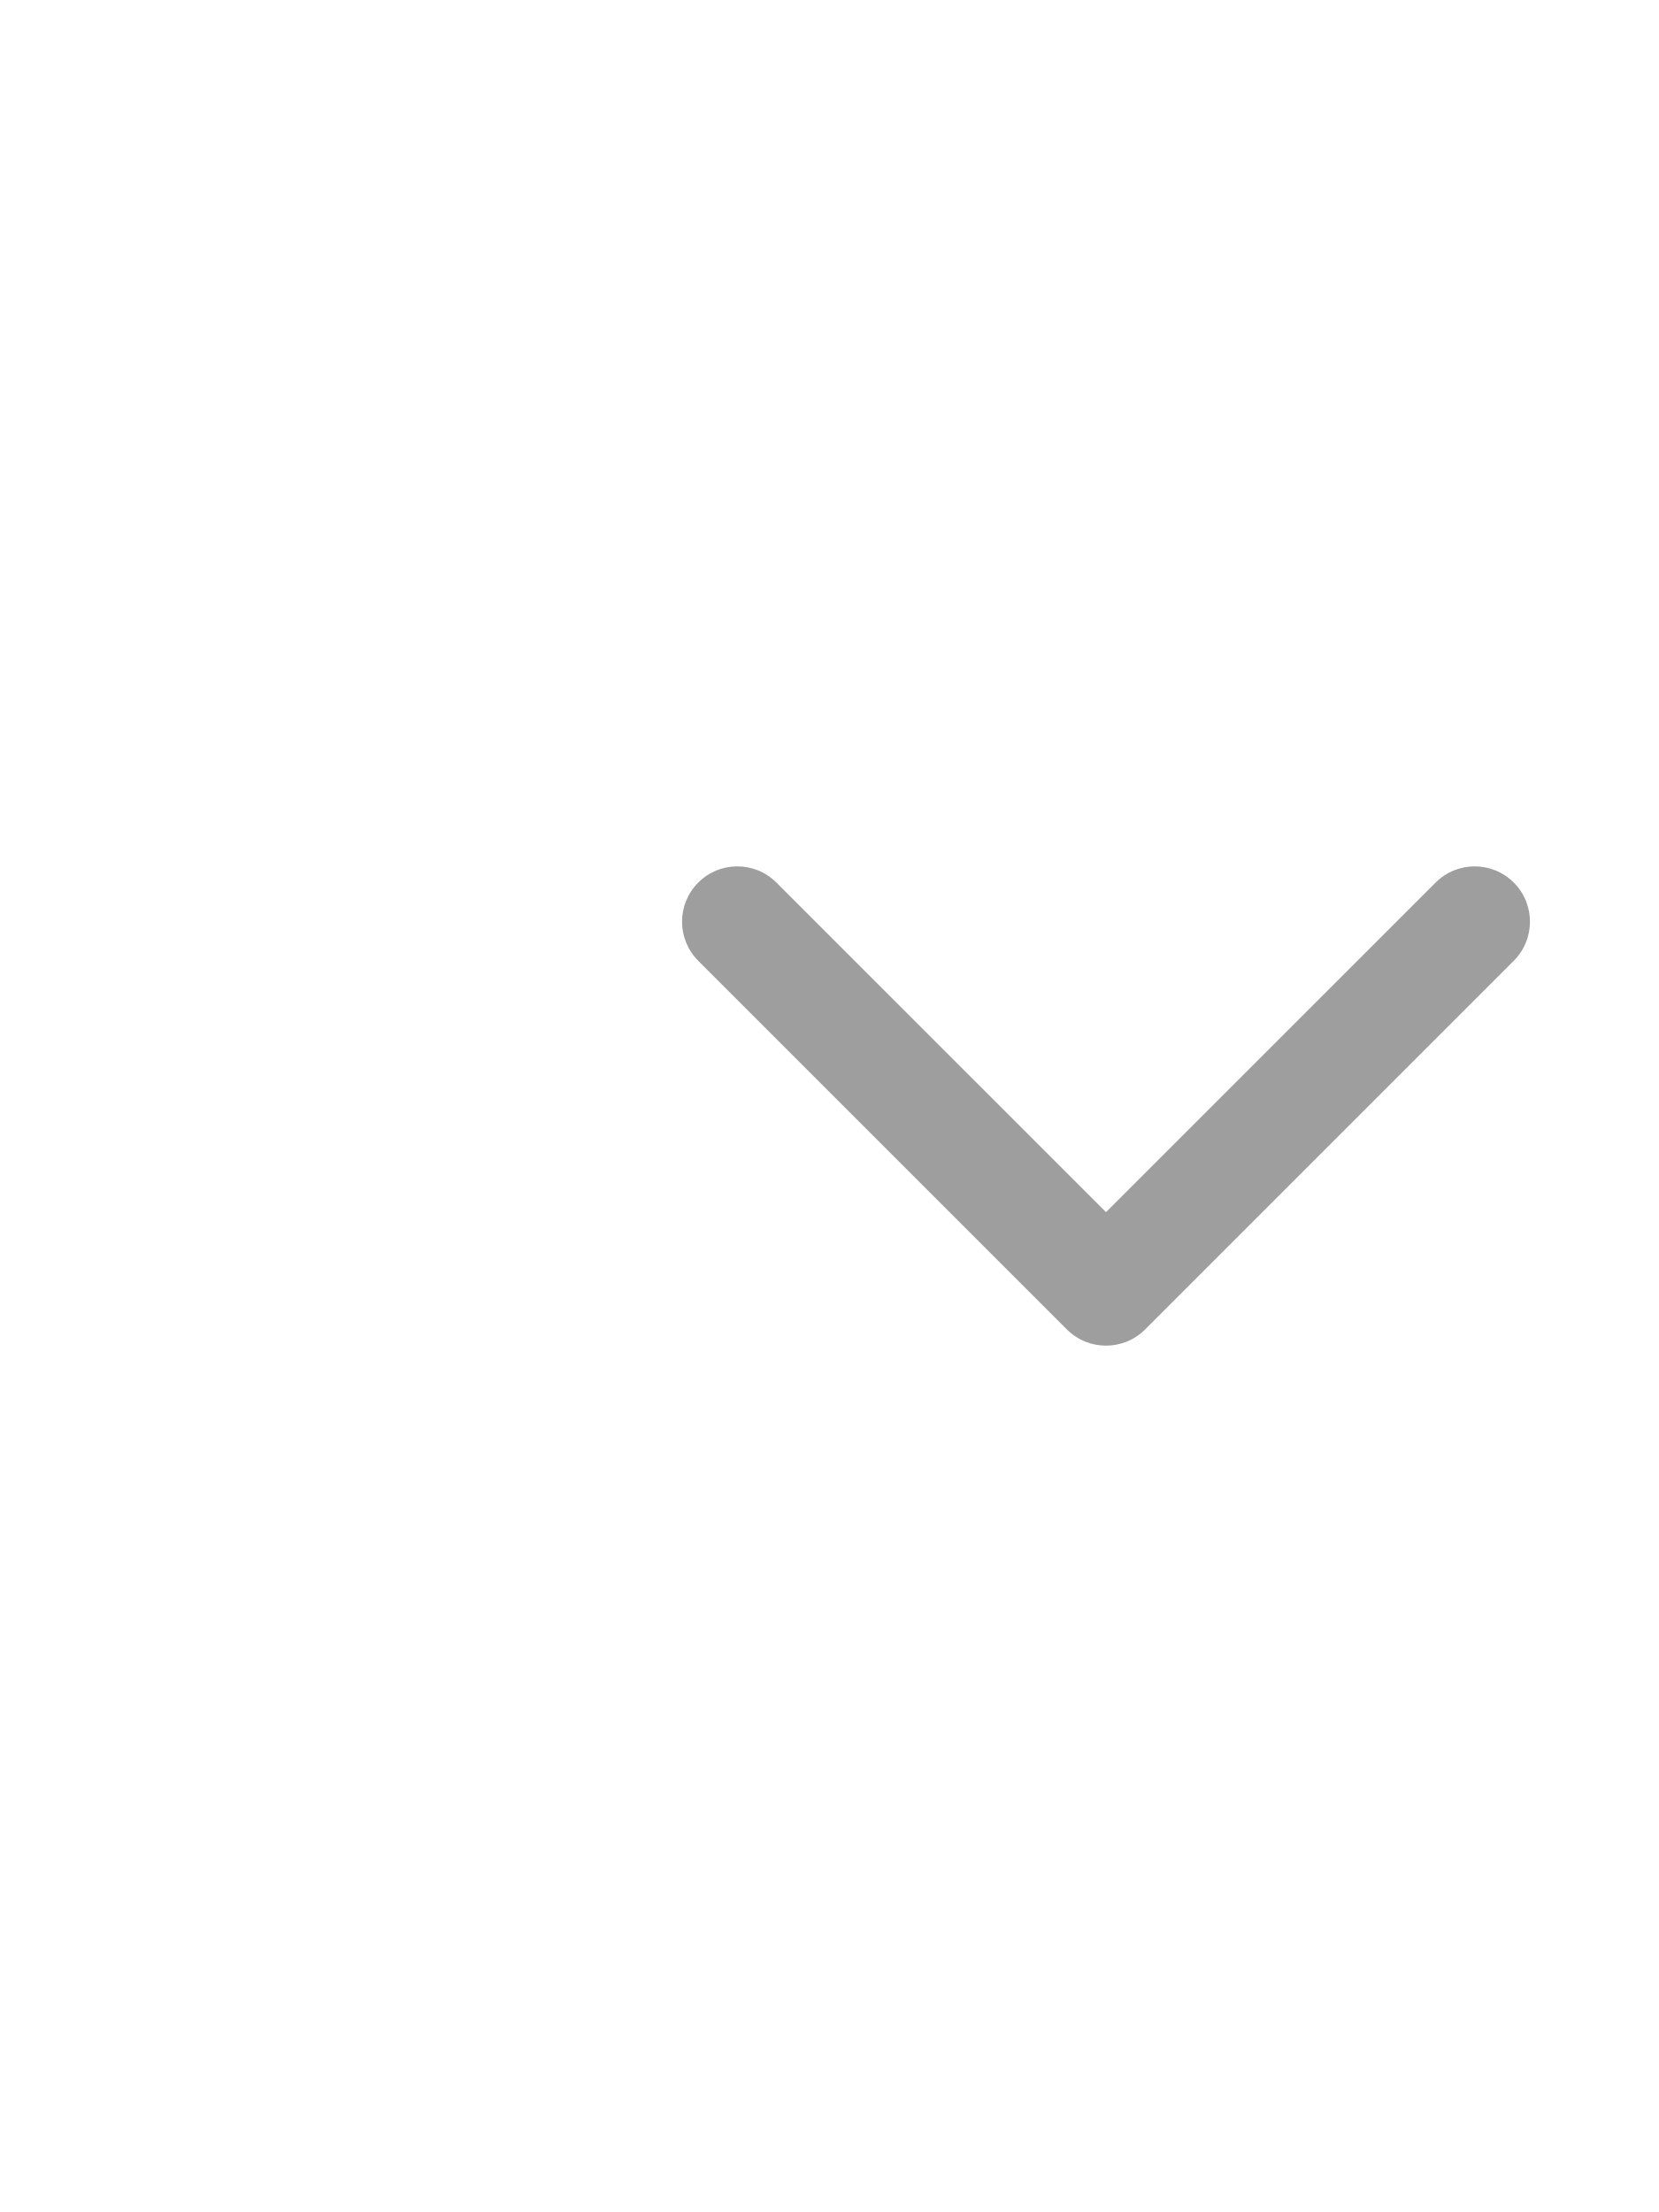
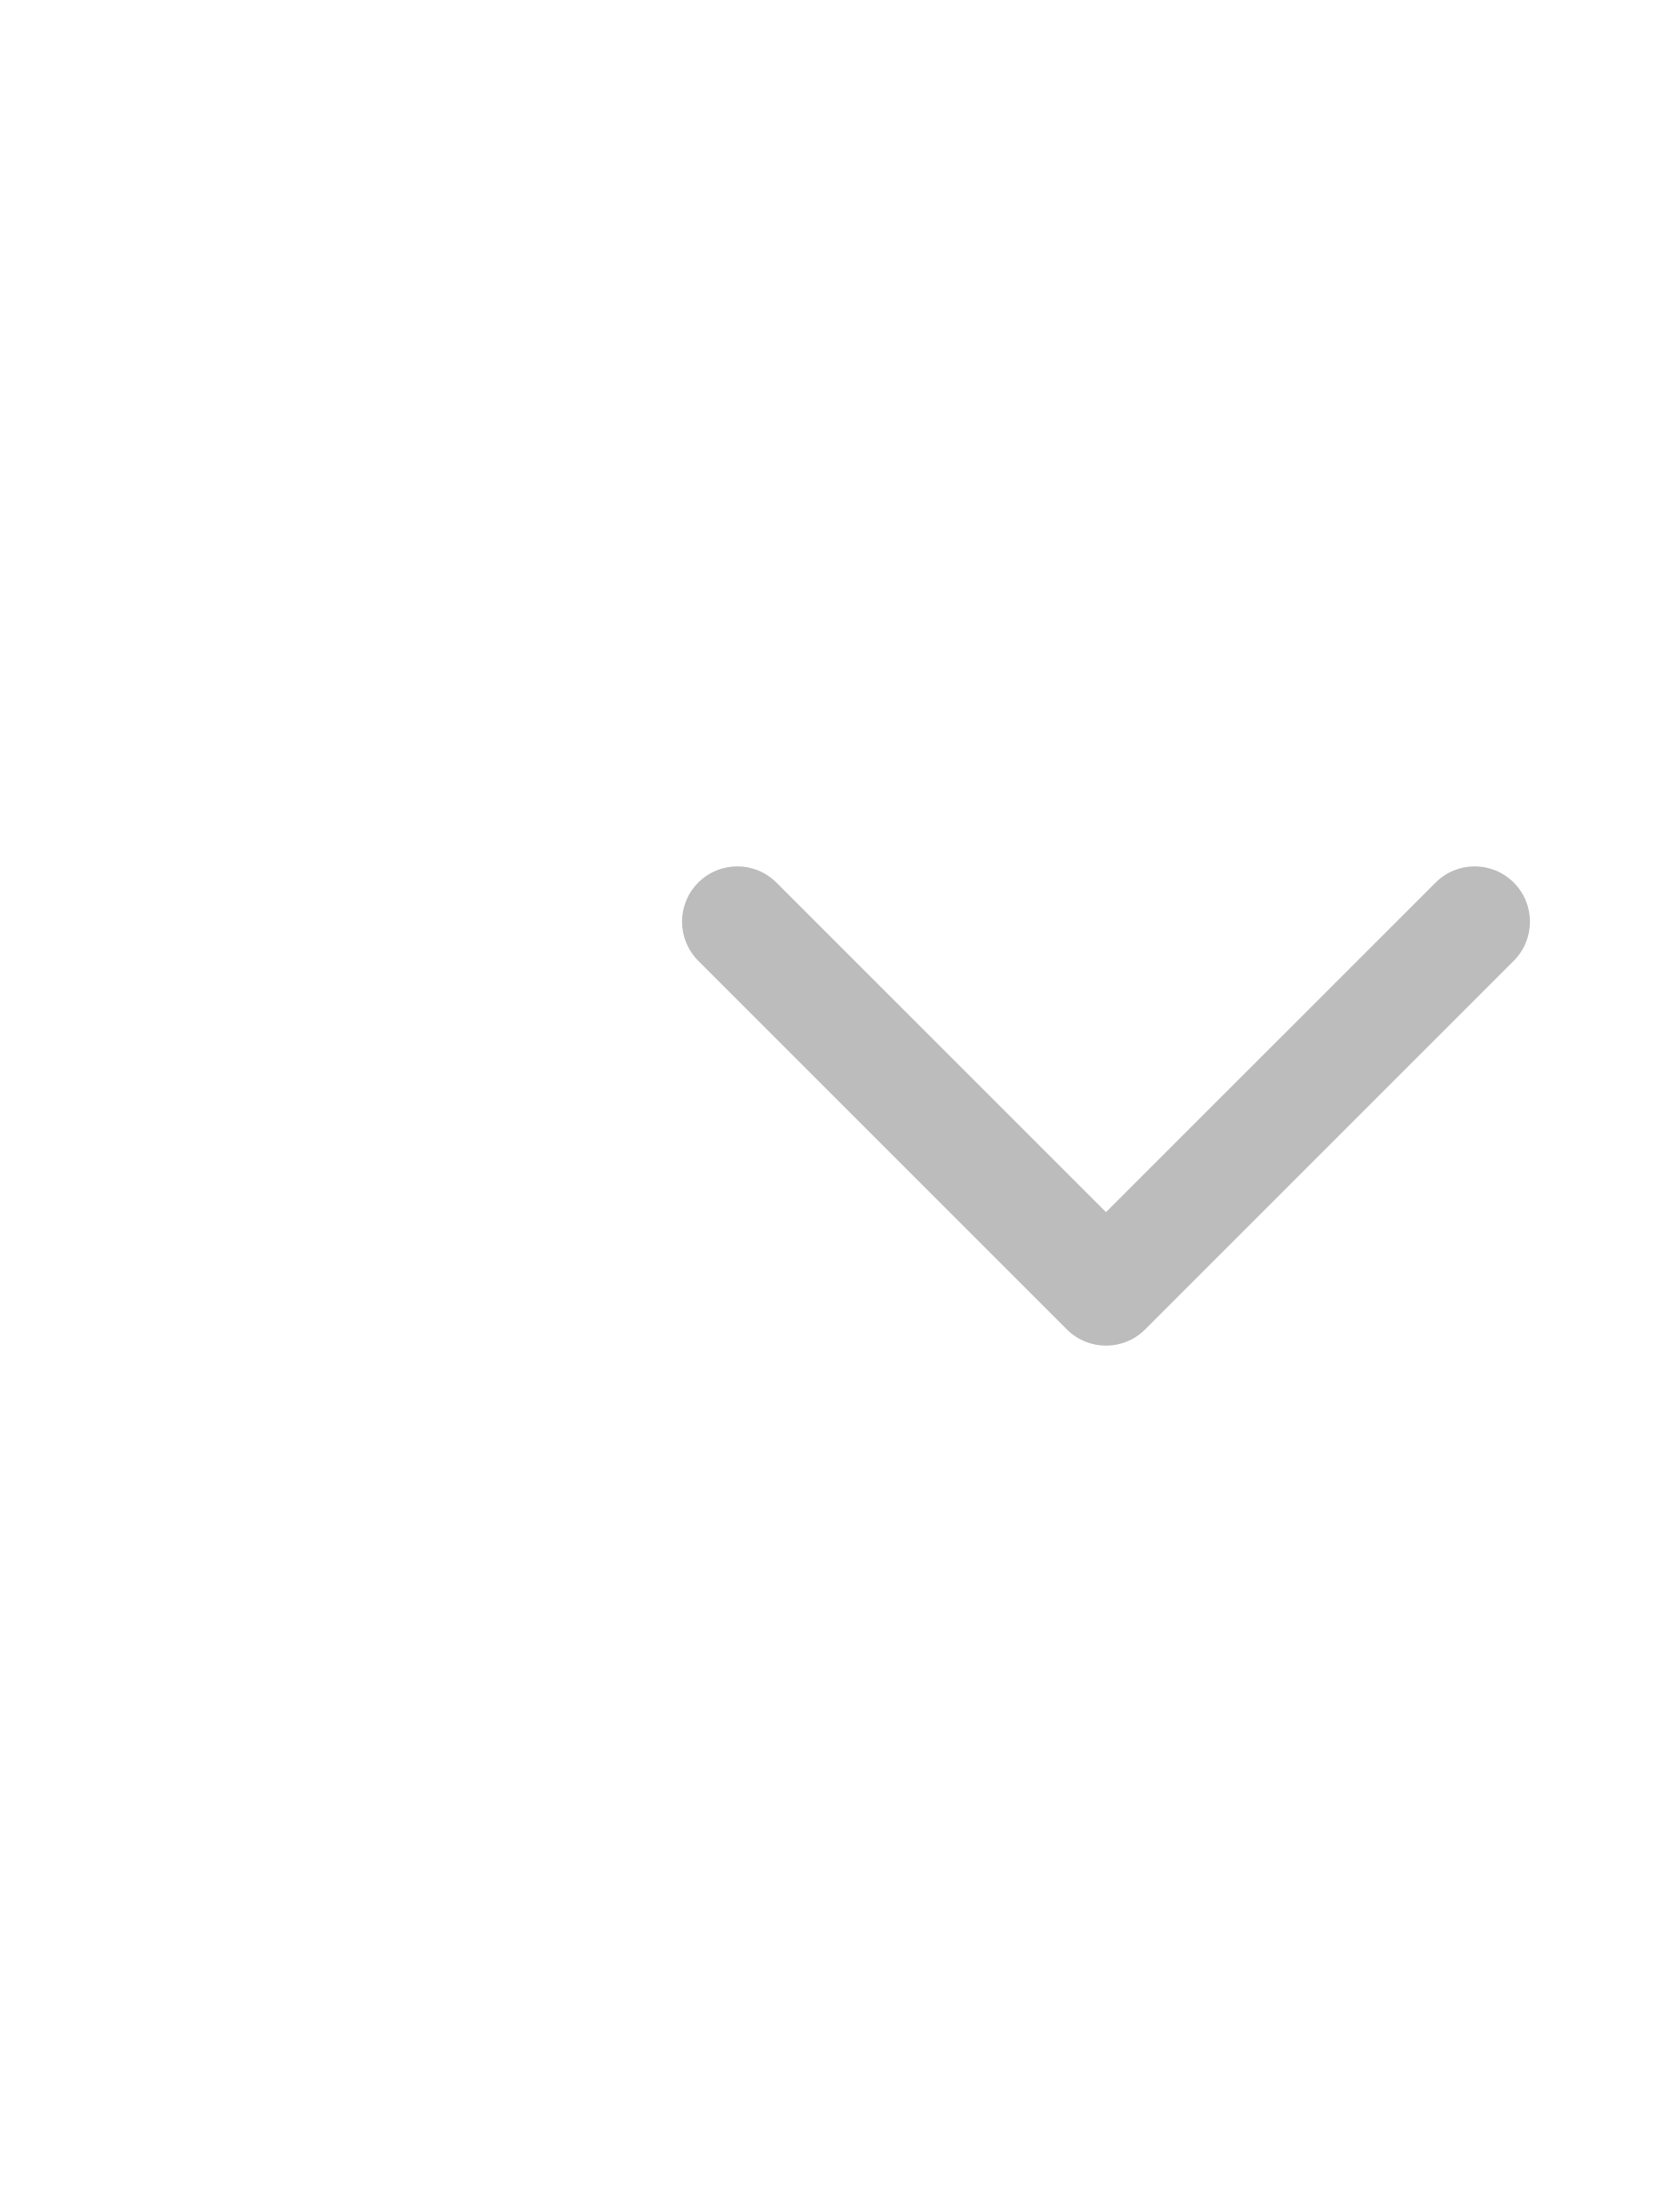
- <svg xmlns="http://www.w3.org/2000/svg" viewBox="0 0 30 40" x="0px" y="0px" fill="#9E9E9E">
+ <svg xmlns="http://www.w3.org/2000/svg" viewBox="0 0 30 40" x="0px" y="0px" fill="#bcbcbc">
  <path fill-rule="evenodd" clip-rule="evenodd" d="M27.374 15.96C27.764 16.35 27.764 16.983 27.374 17.374L20.707 24.041C20.317 24.431 19.683 24.431 19.293 24.041L12.626 17.374C12.236 16.983 12.236 16.35 12.626 15.96C13.017 15.569 13.65 15.569 14.04 15.96L20 21.919L25.96 15.96C26.35 15.569 26.983 15.569 27.374 15.96Z" />
</svg>
